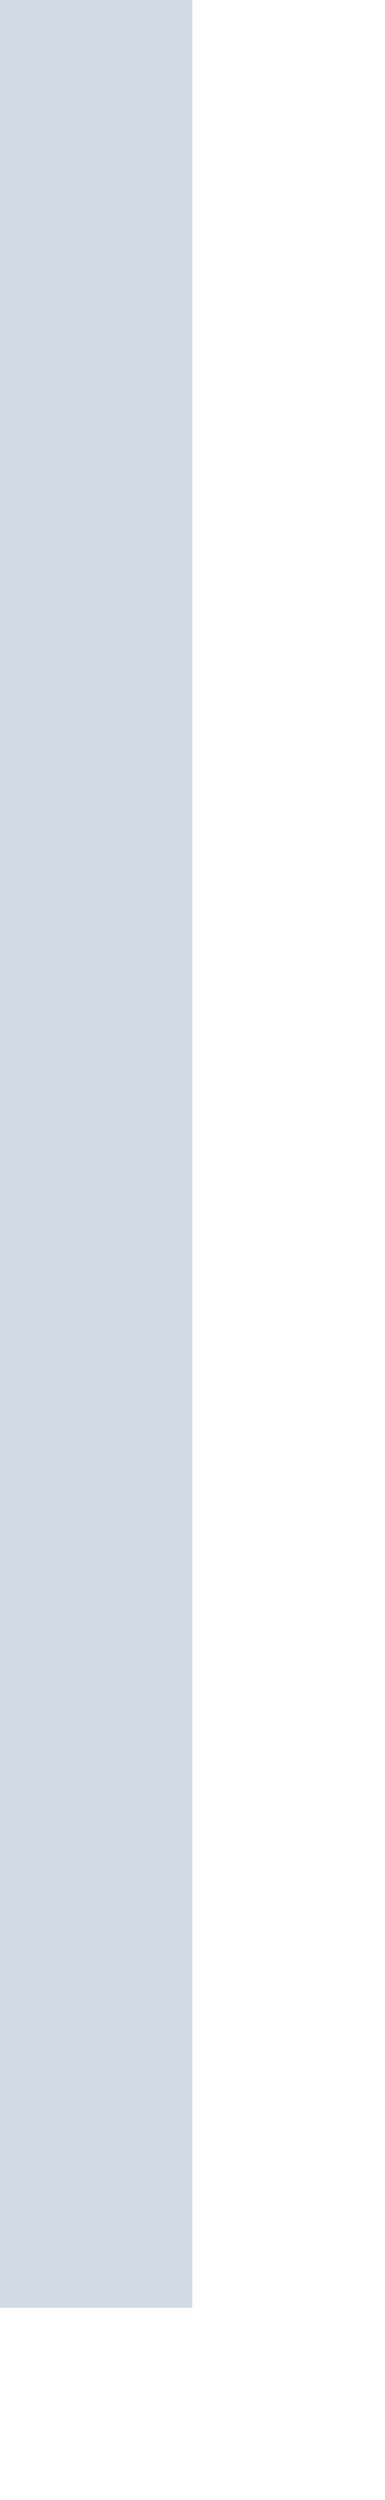
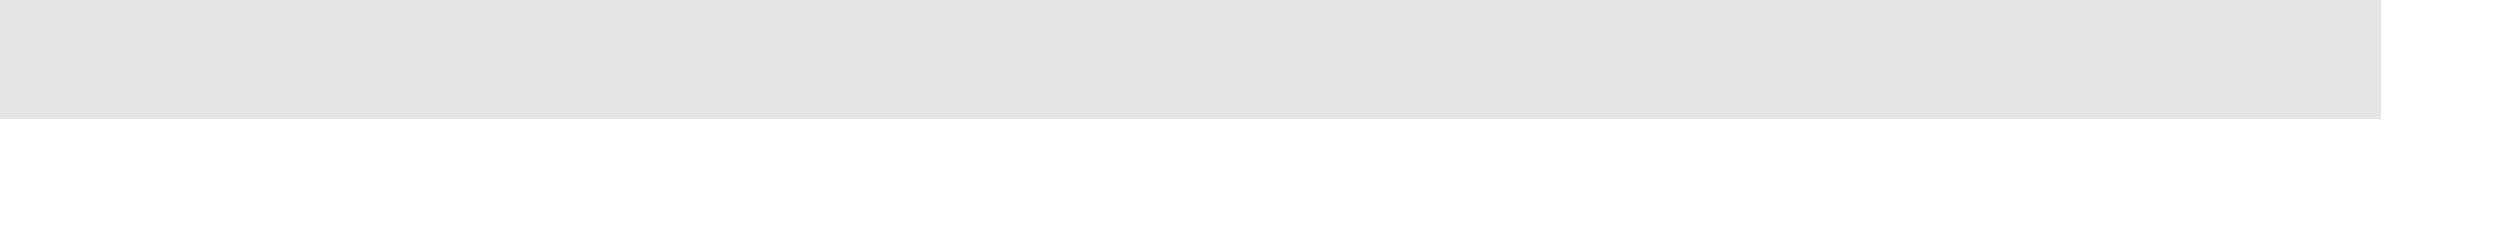
- <svg xmlns="http://www.w3.org/2000/svg" version="1.1" width="2px" height="13px">
-   <g transform="matrix(1 0 0 1 -172 -469 )">
-     <path d="M 172.5 469  L 172.5 481  " stroke-width="1" stroke="#d1dbe5" fill="none" stroke-opacity="0.996" />
+ <svg xmlns="http://www.w3.org/2000/svg" version="1.1" width="21px" height="2px">
+   <g transform="matrix(1 0 0 1 -1 -15 )">
+     <path d="M 1 15.5  L 21 15.5  " stroke-width="1" stroke="#e5e5e5" fill="none" />
  </g>
</svg>
